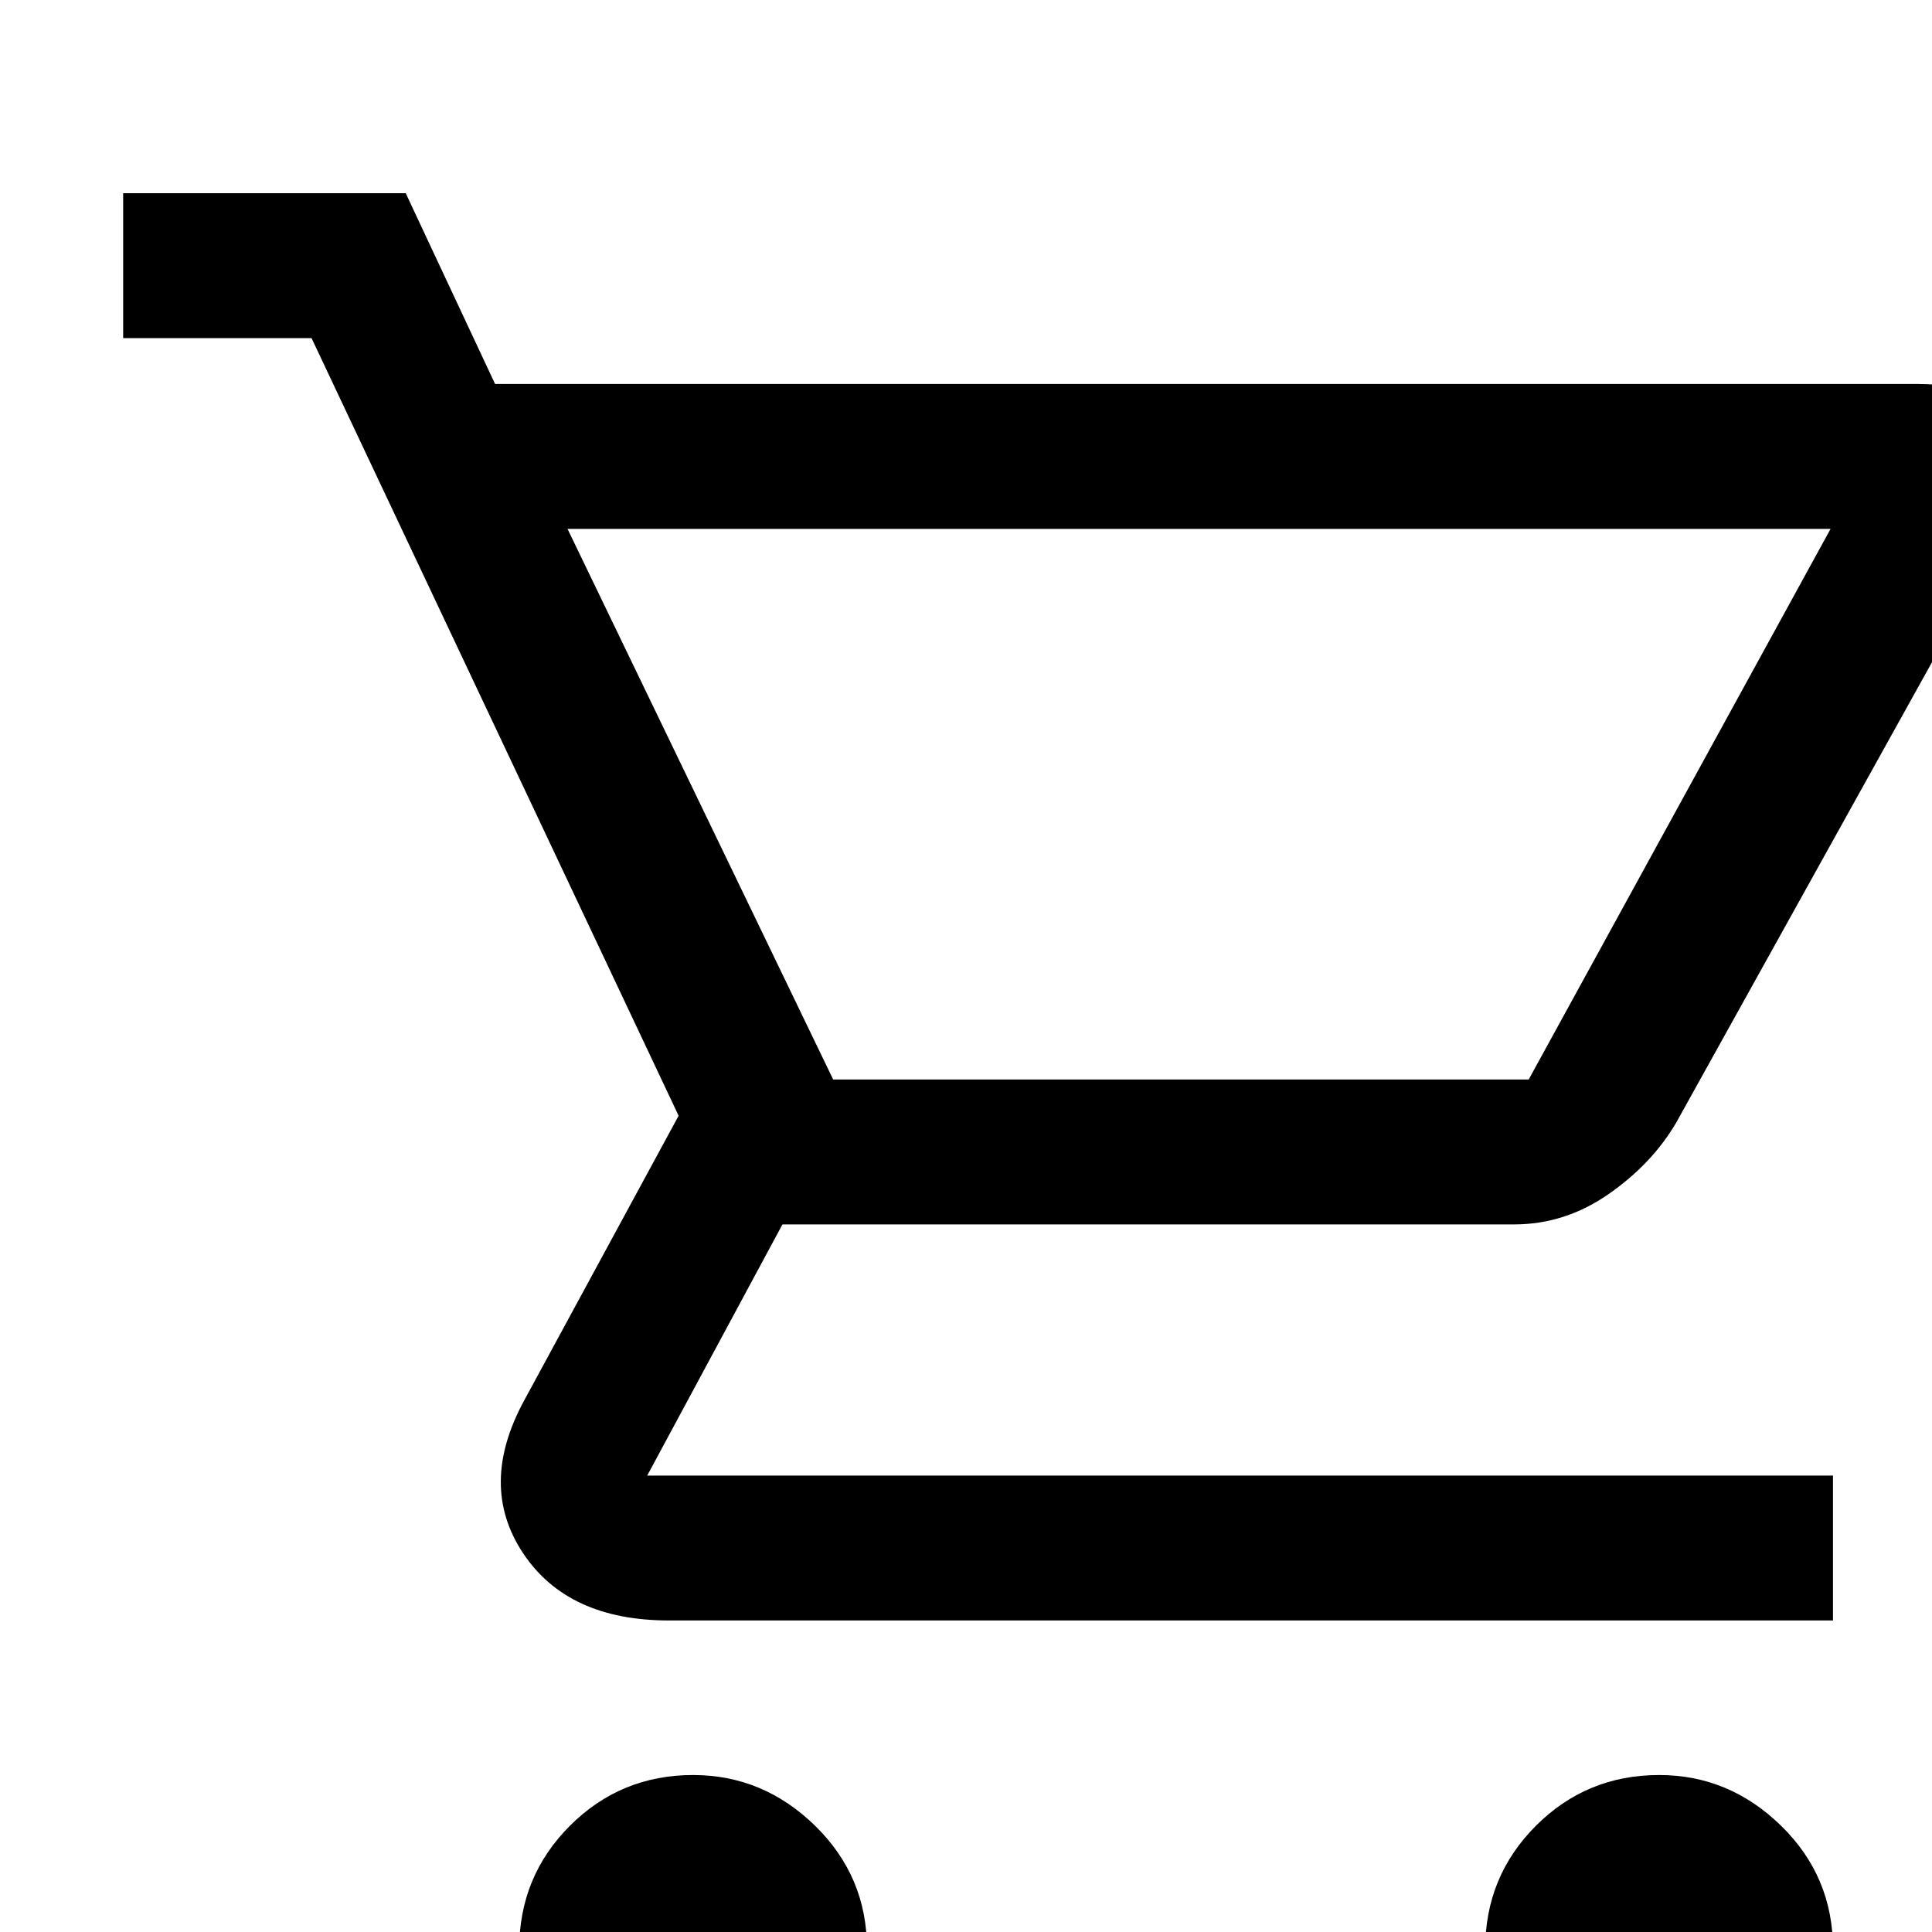
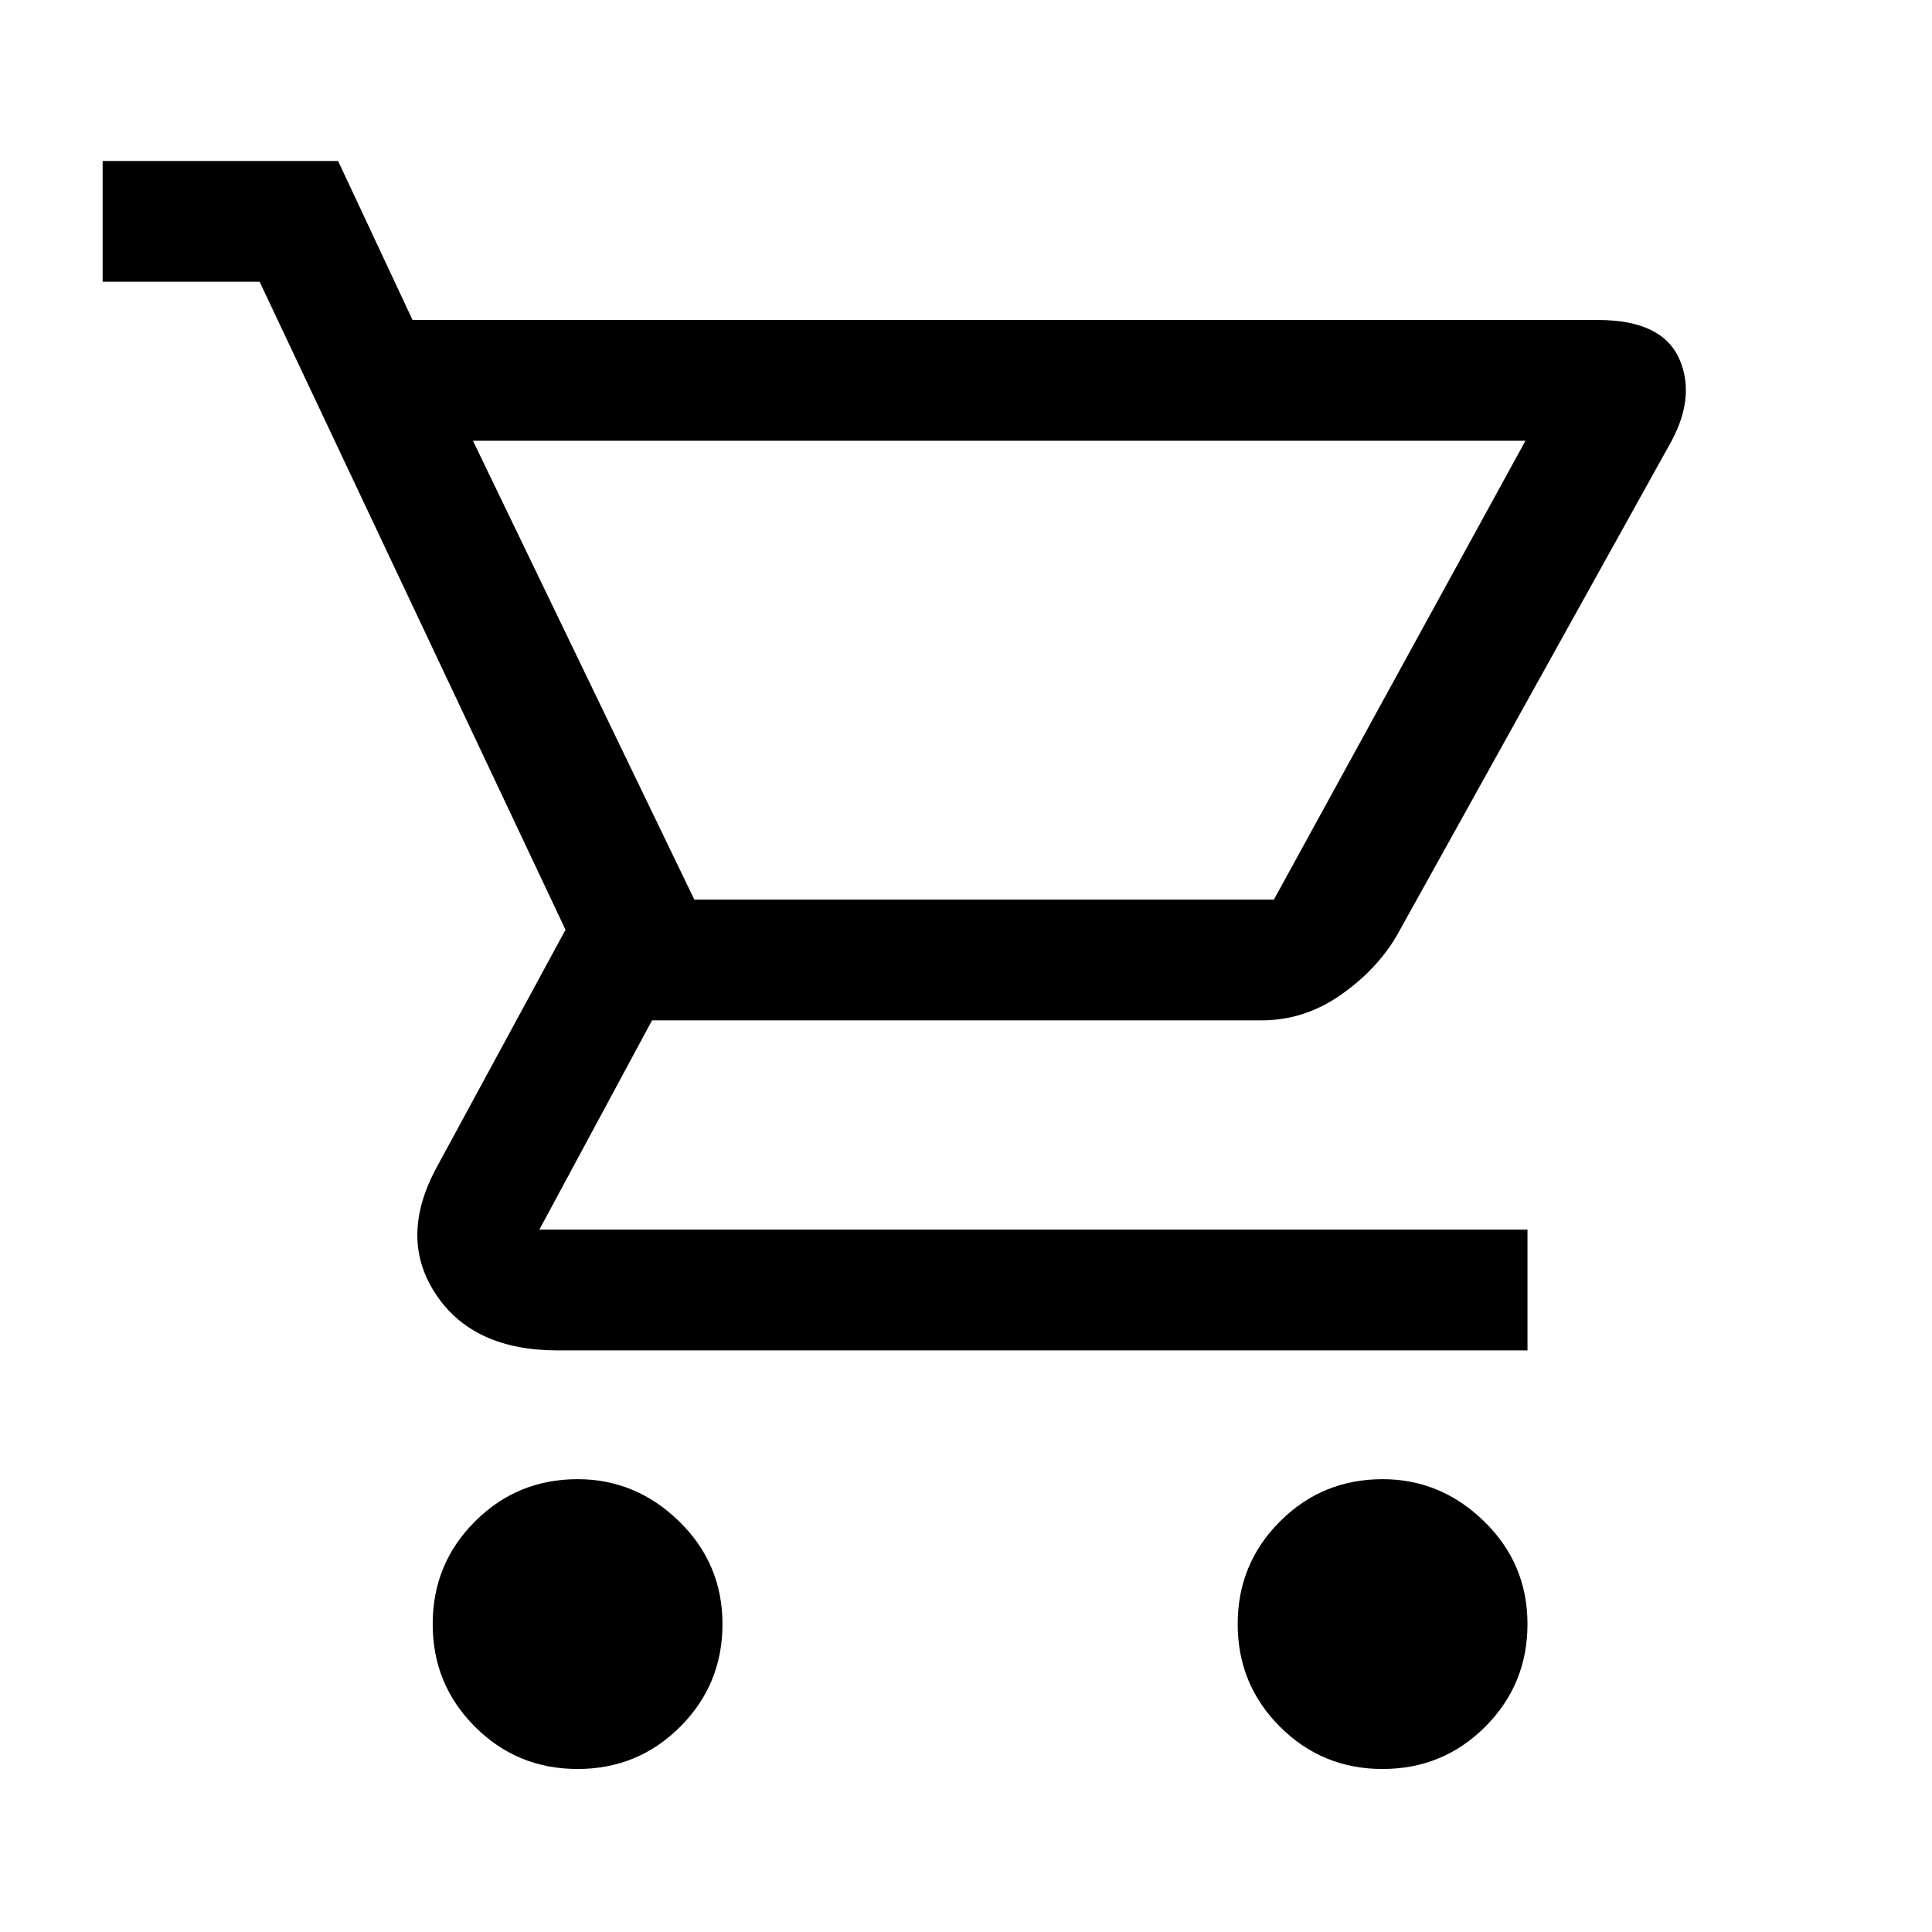
- <svg xmlns="http://www.w3.org/2000/svg" viewBox="0 0 40 40">
+ <svg xmlns="http://www.w3.org/2000/svg" height="48" width="48">
  <path d="M14.35 43.95q-1.5 0-2.55-1.05-1.05-1.05-1.05-2.55 0-1.5 1.05-2.55 1.05-1.05 2.55-1.05 1.45 0 2.525 1.05t1.075 2.55q0 1.5-1.05 2.55-1.05 1.05-2.55 1.05Zm20 0q-1.5 0-2.55-1.05-1.05-1.05-1.05-2.55 0-1.5 1.05-2.55 1.05-1.05 2.55-1.05 1.45 0 2.525 1.05t1.075 2.55q0 1.5-1.05 2.55-1.05 1.05-2.55 1.05Zm-22.6-33 5.5 11.4h14.4l6.25-11.4Zm-1.5-3H39.7q1.6 0 2.025.975.425.975-.275 2.175L34.7 23.25q-.5.85-1.4 1.475-.9.625-1.95.625H16.2l-2.8 5.2h24.55v3h-24.1q-2.1 0-3.025-1.4-.925-1.4.025-3.15l3.2-5.9L6.45 7h-3.9V4H8.4Zm7 14.4h14.4Z" />
</svg>
